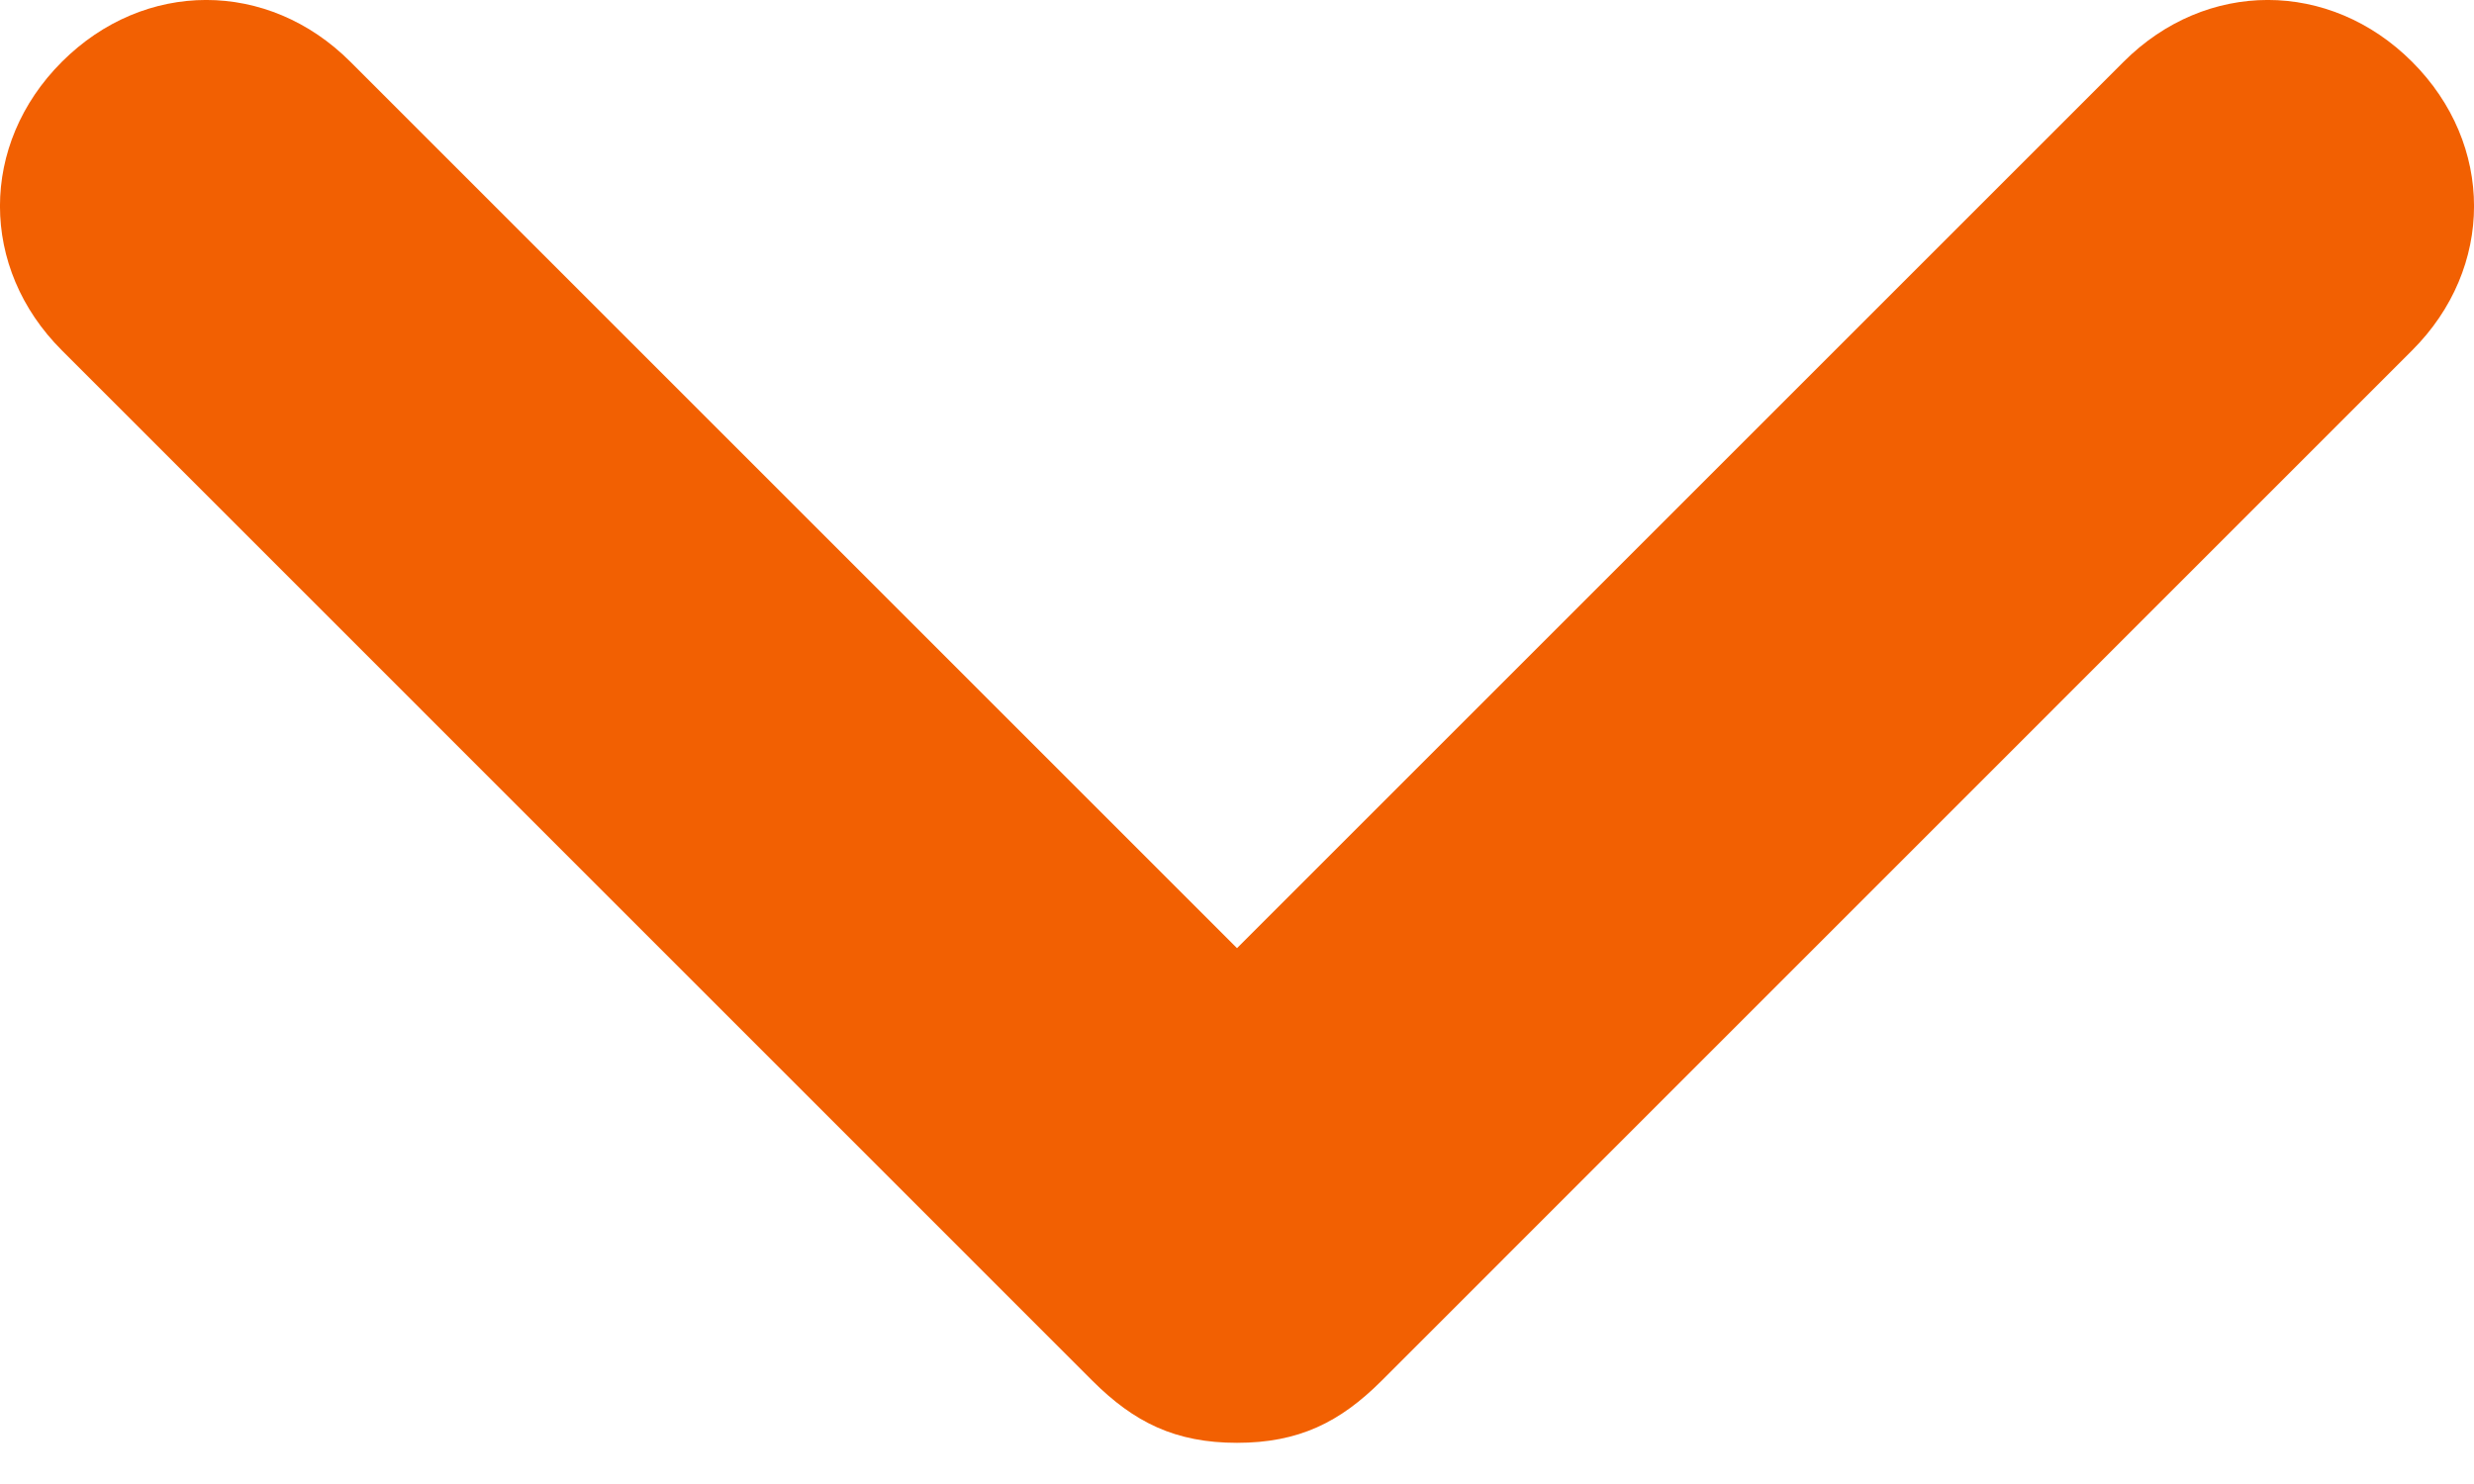
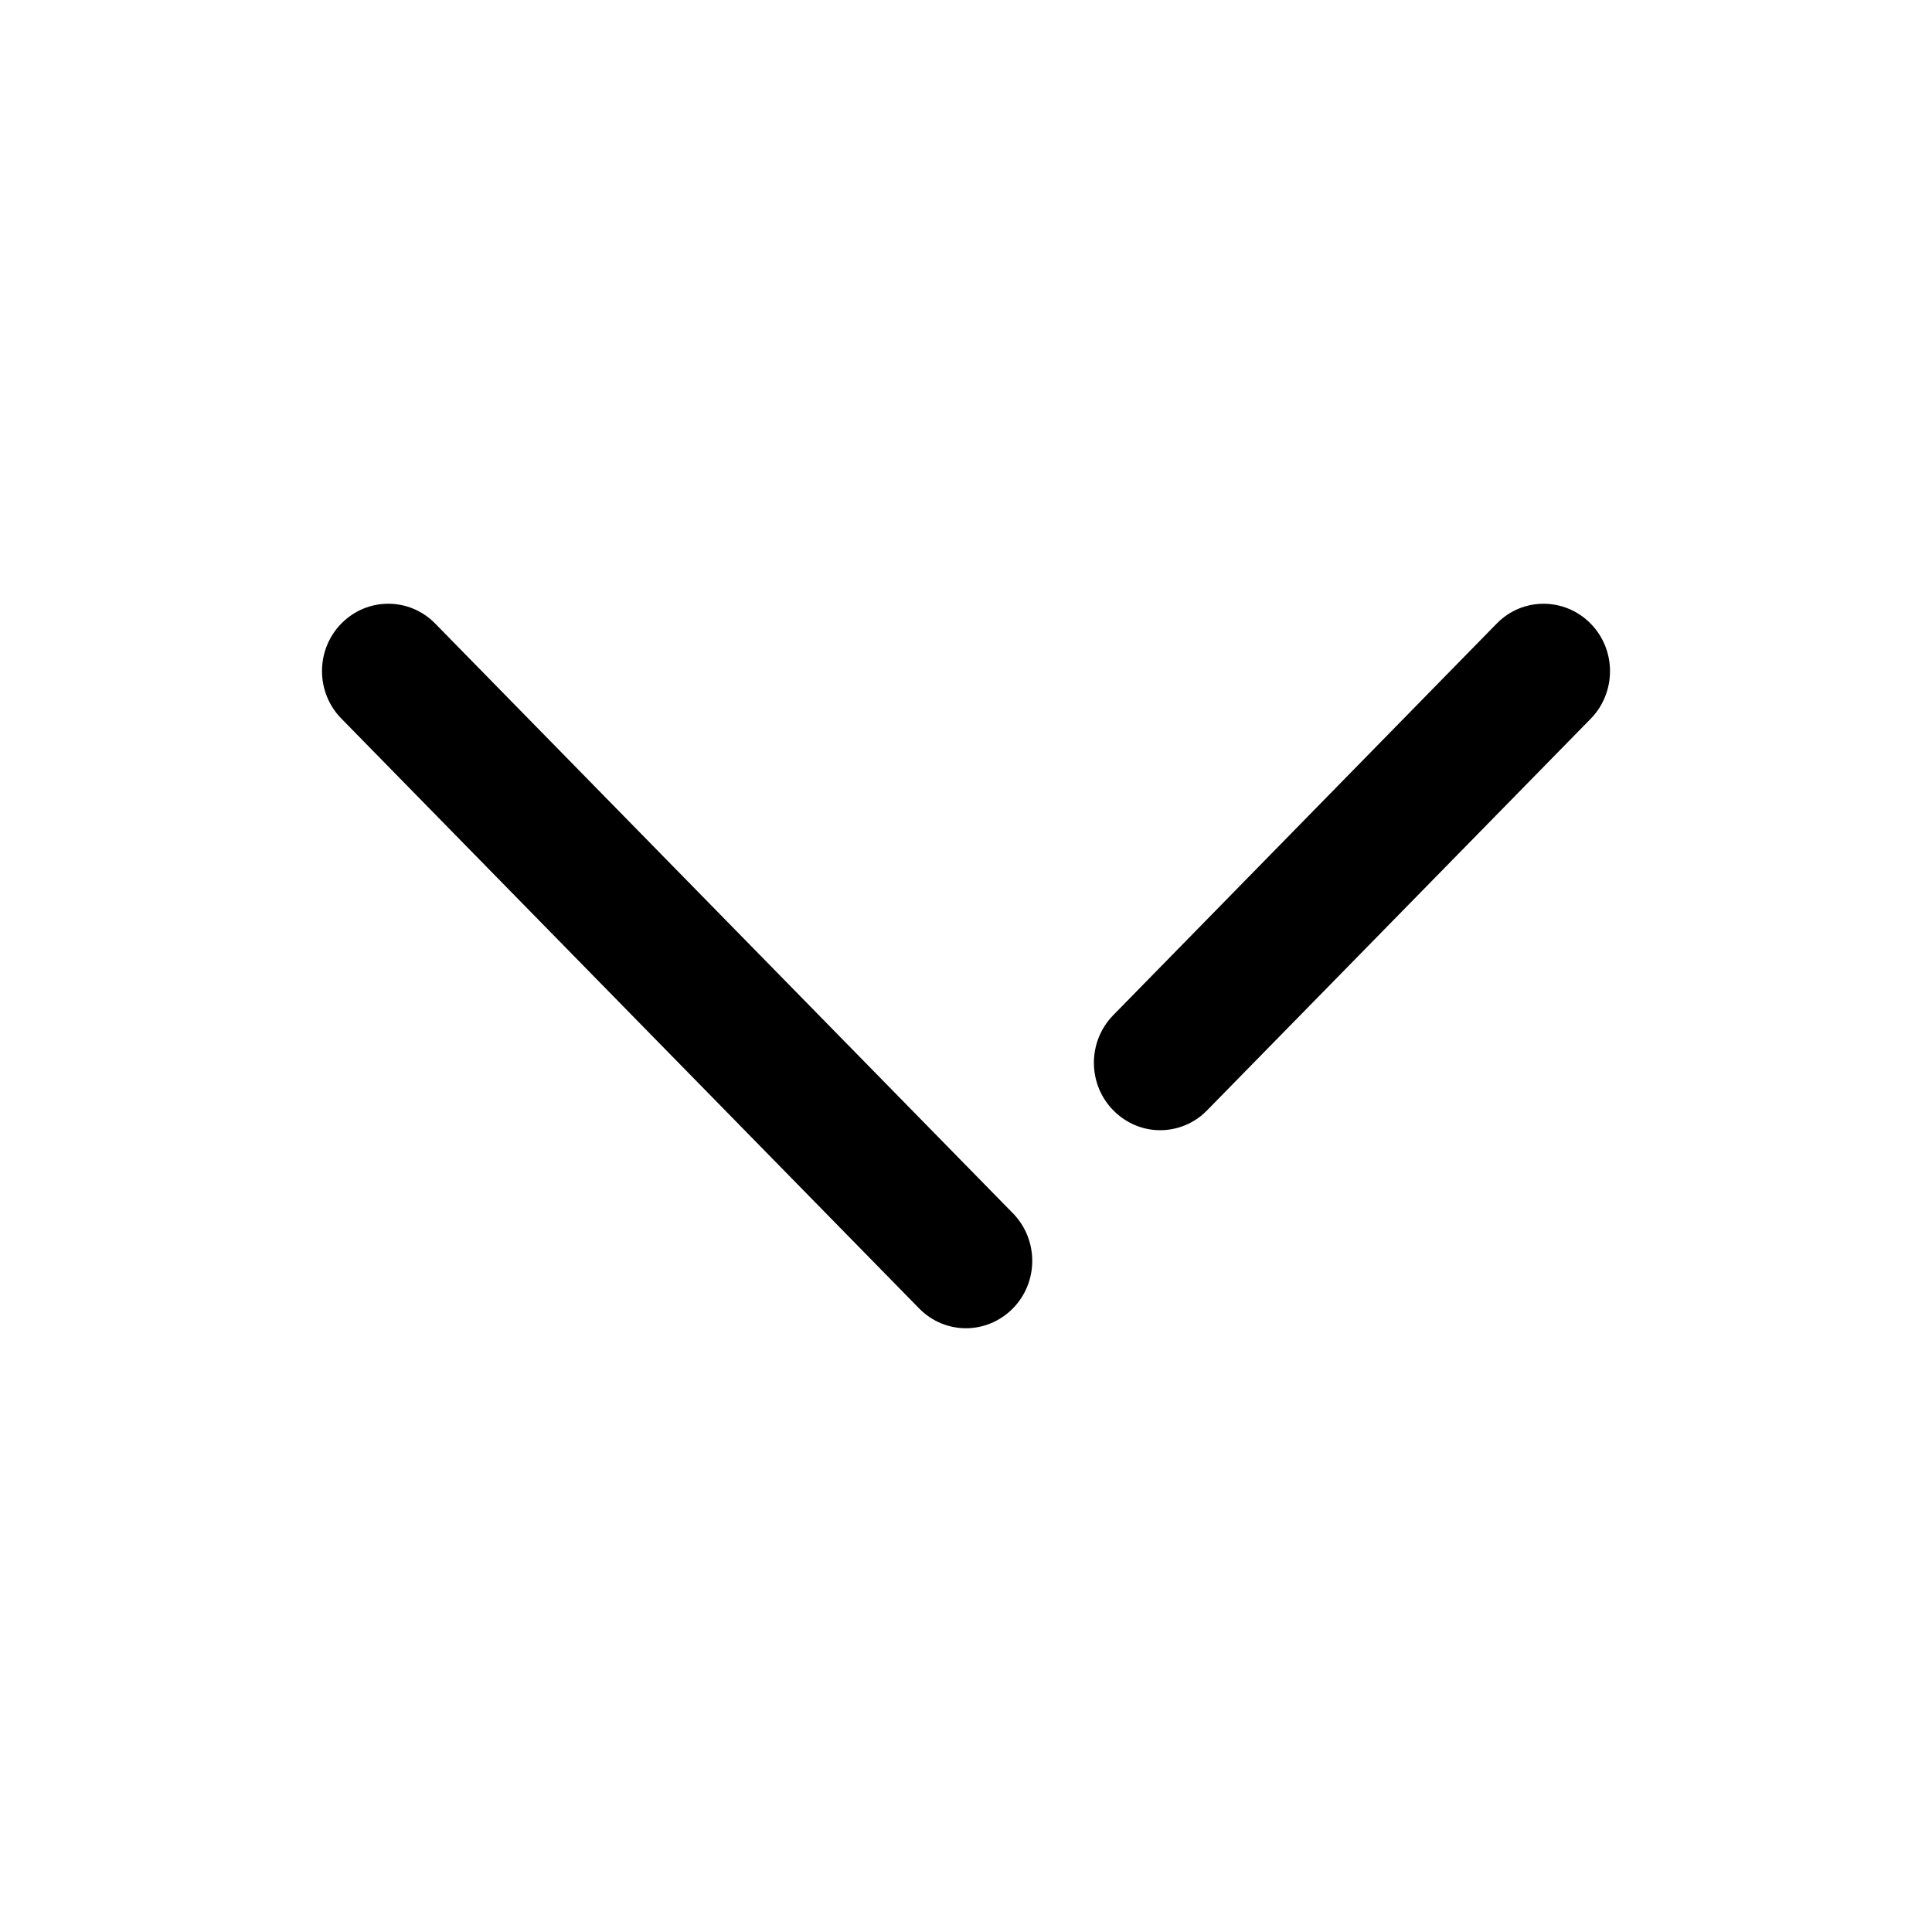
- <svg xmlns="http://www.w3.org/2000/svg" width="20px" height="12px" viewBox="0 0 20 12" version="1.1">
-   <defs />
-   <g id="Down" stroke="none" stroke-width="1" fill="none" fill-rule="evenodd" transform="translate(-13, -18)">
-     <path d="M23,29.667 C22.5,29.667 22.167,29.5 21.833,29.167 L13.5,20.833 C12.833,20.167 12.833,19.167 13.5,18.5 C14.167,17.833 15.167,17.833 15.833,18.5 L23,25.667 L30.167,18.5 C30.833,17.833 31.833,17.833 32.5,18.5 C33.167,19.167 33.167,20.167 32.5,20.833 L24.167,29.167 C23.833,29.5 23.5,29.667 23,29.667 Z" id="ico-scroll-down" fill="#F26002" fill-rule="nonzero" />
+ <svg xmlns="http://www.w3.org/2000/svg" width="24px" height="24px" viewBox="0 0 24 24" version="1.1">
+   <g id="Iconly/Broken/Arrow---Down-2" stroke="none" stroke-width="1" fill="none" fill-rule="evenodd">
+     <path d="M4.242,7.744 C4.563,7.419 5.084,7.417 5.406,7.746 L5.406,7.746 L12.583,15.072 C12.904,15.4 12.903,15.93 12.58,16.256 C12.42,16.417 12.209,16.5 12,16.5 C11.788,16.5 11.577,16.417 11.417,16.253 L11.417,16.253 L4.241,8.927 C3.919,8.6 3.92,8.07 4.242,7.744 Z M18.593,7.746 C18.914,7.417 19.436,7.42 19.757,7.744 C20.08,8.07 20.081,8.6 19.761,8.928 L19.761,8.928 L14.995,13.793 C14.835,13.957 14.623,14.04 14.412,14.04 C14.202,14.04 13.992,13.957 13.832,13.795 C13.509,13.47 13.508,12.94 13.828,12.612 L13.828,12.612 Z" id="Arrow---Down-2" fill="#000000" fill-rule="nonzero" />
  </g>
</svg>
